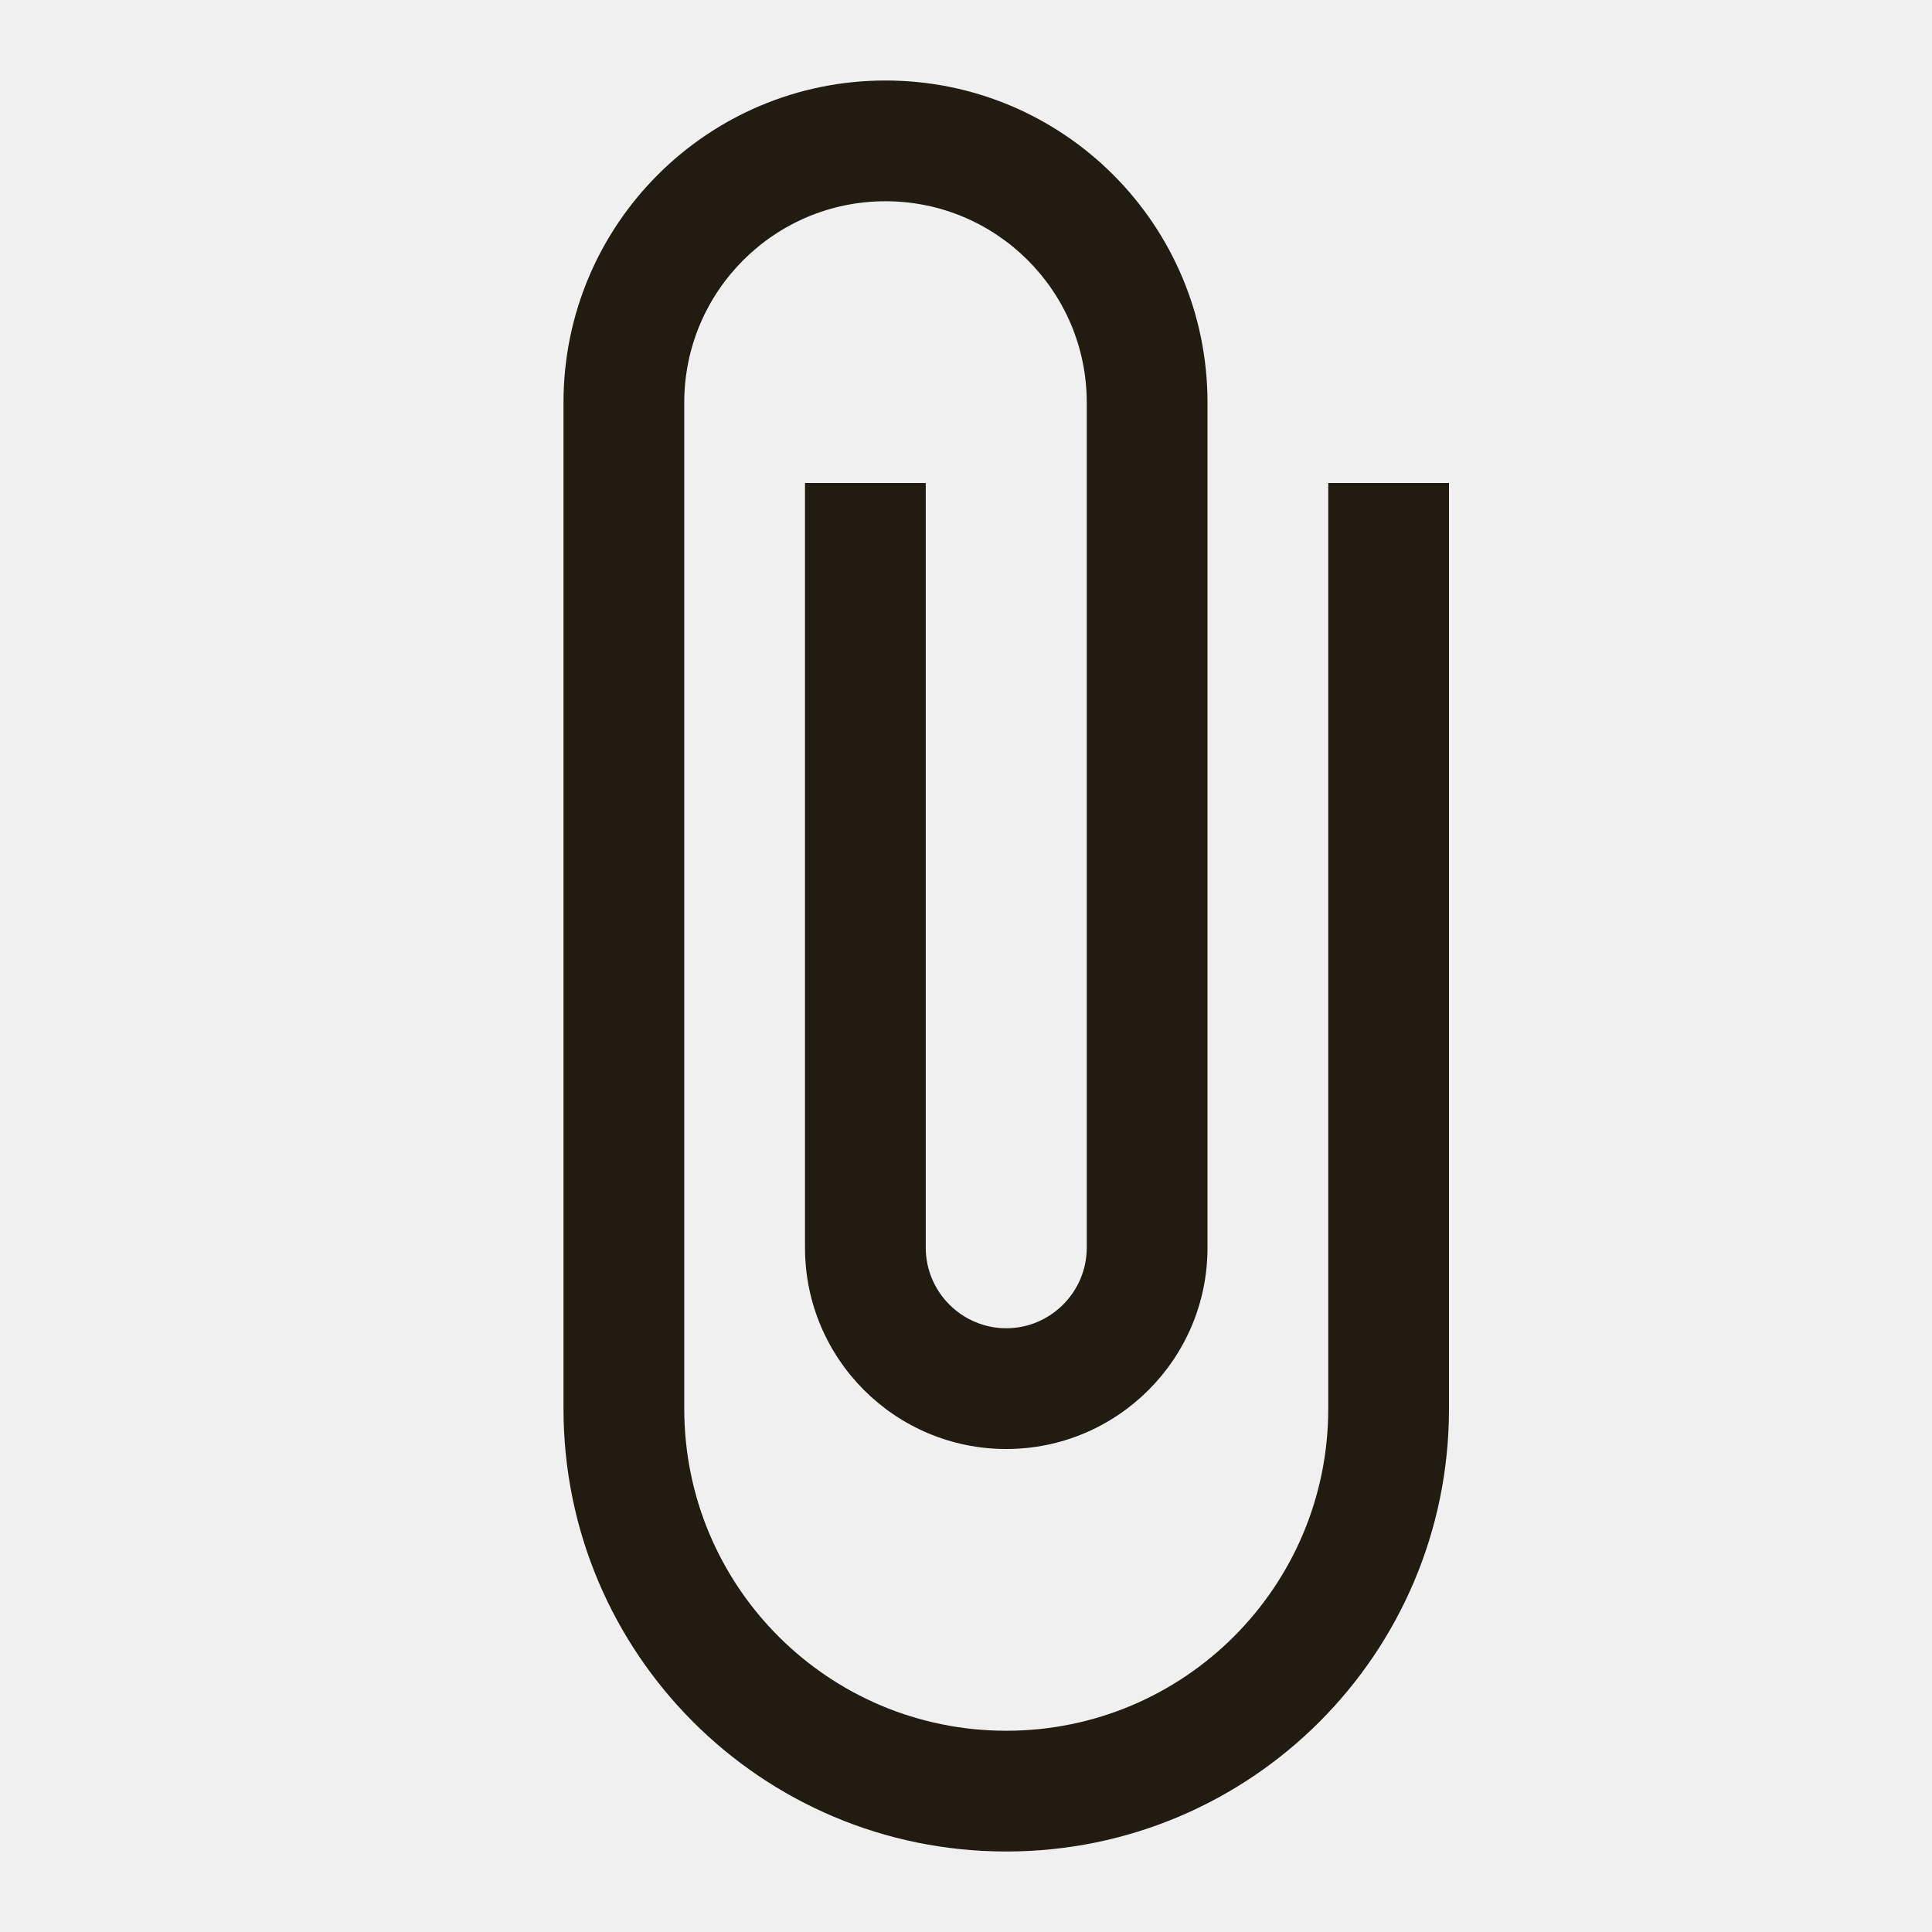
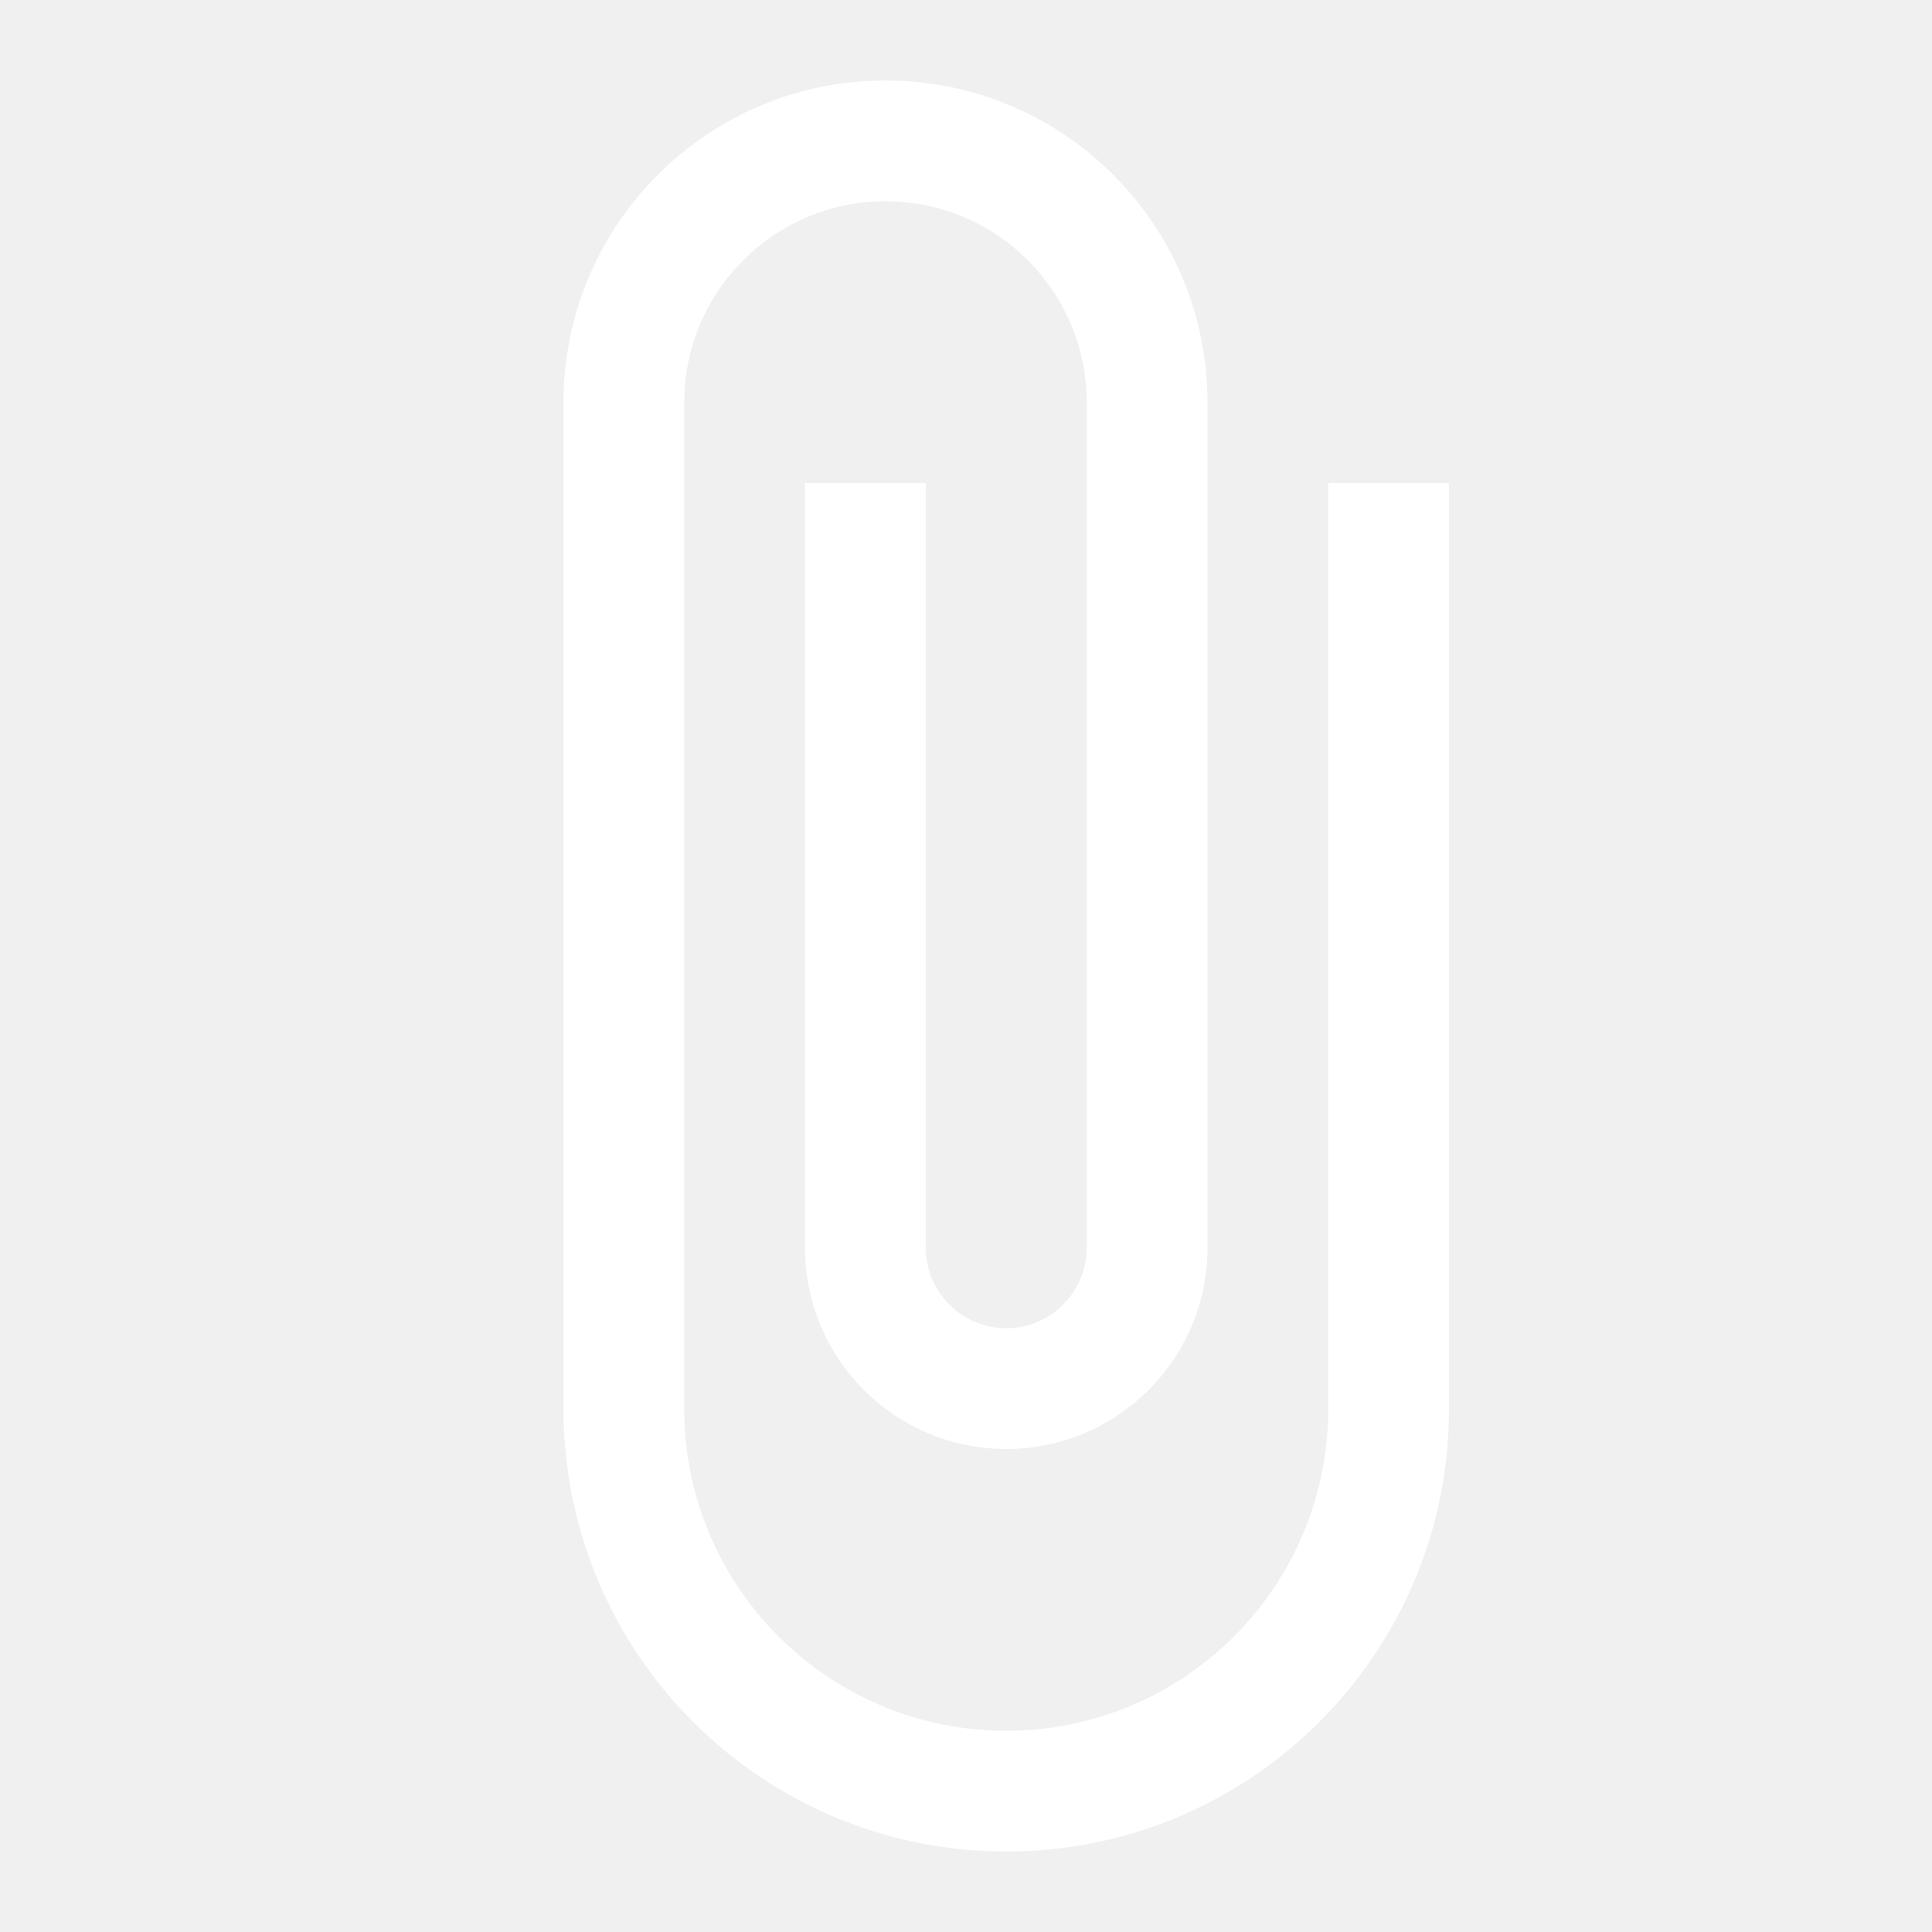
<svg xmlns="http://www.w3.org/2000/svg" width="24" height="24" viewBox="0 0 24 24" fill="none">
-   <path d="M16.5 6V17.5C16.5 19.71 14.71 21.5 12.5 21.5C10.29 21.5 8.5 19.71 8.5 17.5V5C8.5 3.62 9.62 2.5 11 2.5C12.38 2.5 13.5 3.62 13.5 5V15.5C13.5 16.05 13.05 16.5 12.5 16.5C11.95 16.5 11.5 16.05 11.5 15.5V6H10V15.5C10 16.88 11.12 18 12.5 18C13.88 18 15 16.88 15 15.5V5C15 2.79 13.21 1 11 1C8.79 1 7 2.79 7 5V17.5C7 20.54 9.46 23 12.5 23C15.54 23 18 20.54 18 17.5V6H16.5Z" fill="#211B12" />
+   <path d="M16.5 6V17.5C16.5 19.71 14.71 21.5 12.5 21.5C10.29 21.5 8.5 19.71 8.5 17.5V5C8.5 3.62 9.62 2.5 11 2.5C12.38 2.5 13.5 3.62 13.5 5V15.5C13.5 16.05 13.05 16.5 12.5 16.5C11.95 16.5 11.5 16.05 11.5 15.5V6H10V15.5C10 16.88 11.12 18 12.5 18C13.88 18 15 16.88 15 15.5V5C15 2.79 13.21 1 11 1C8.79 1 7 2.79 7 5V17.5C7 20.54 9.46 23 12.5 23C15.54 23 18 20.54 18 17.5V6H16.5Z" fill="#fff" />
</svg>
